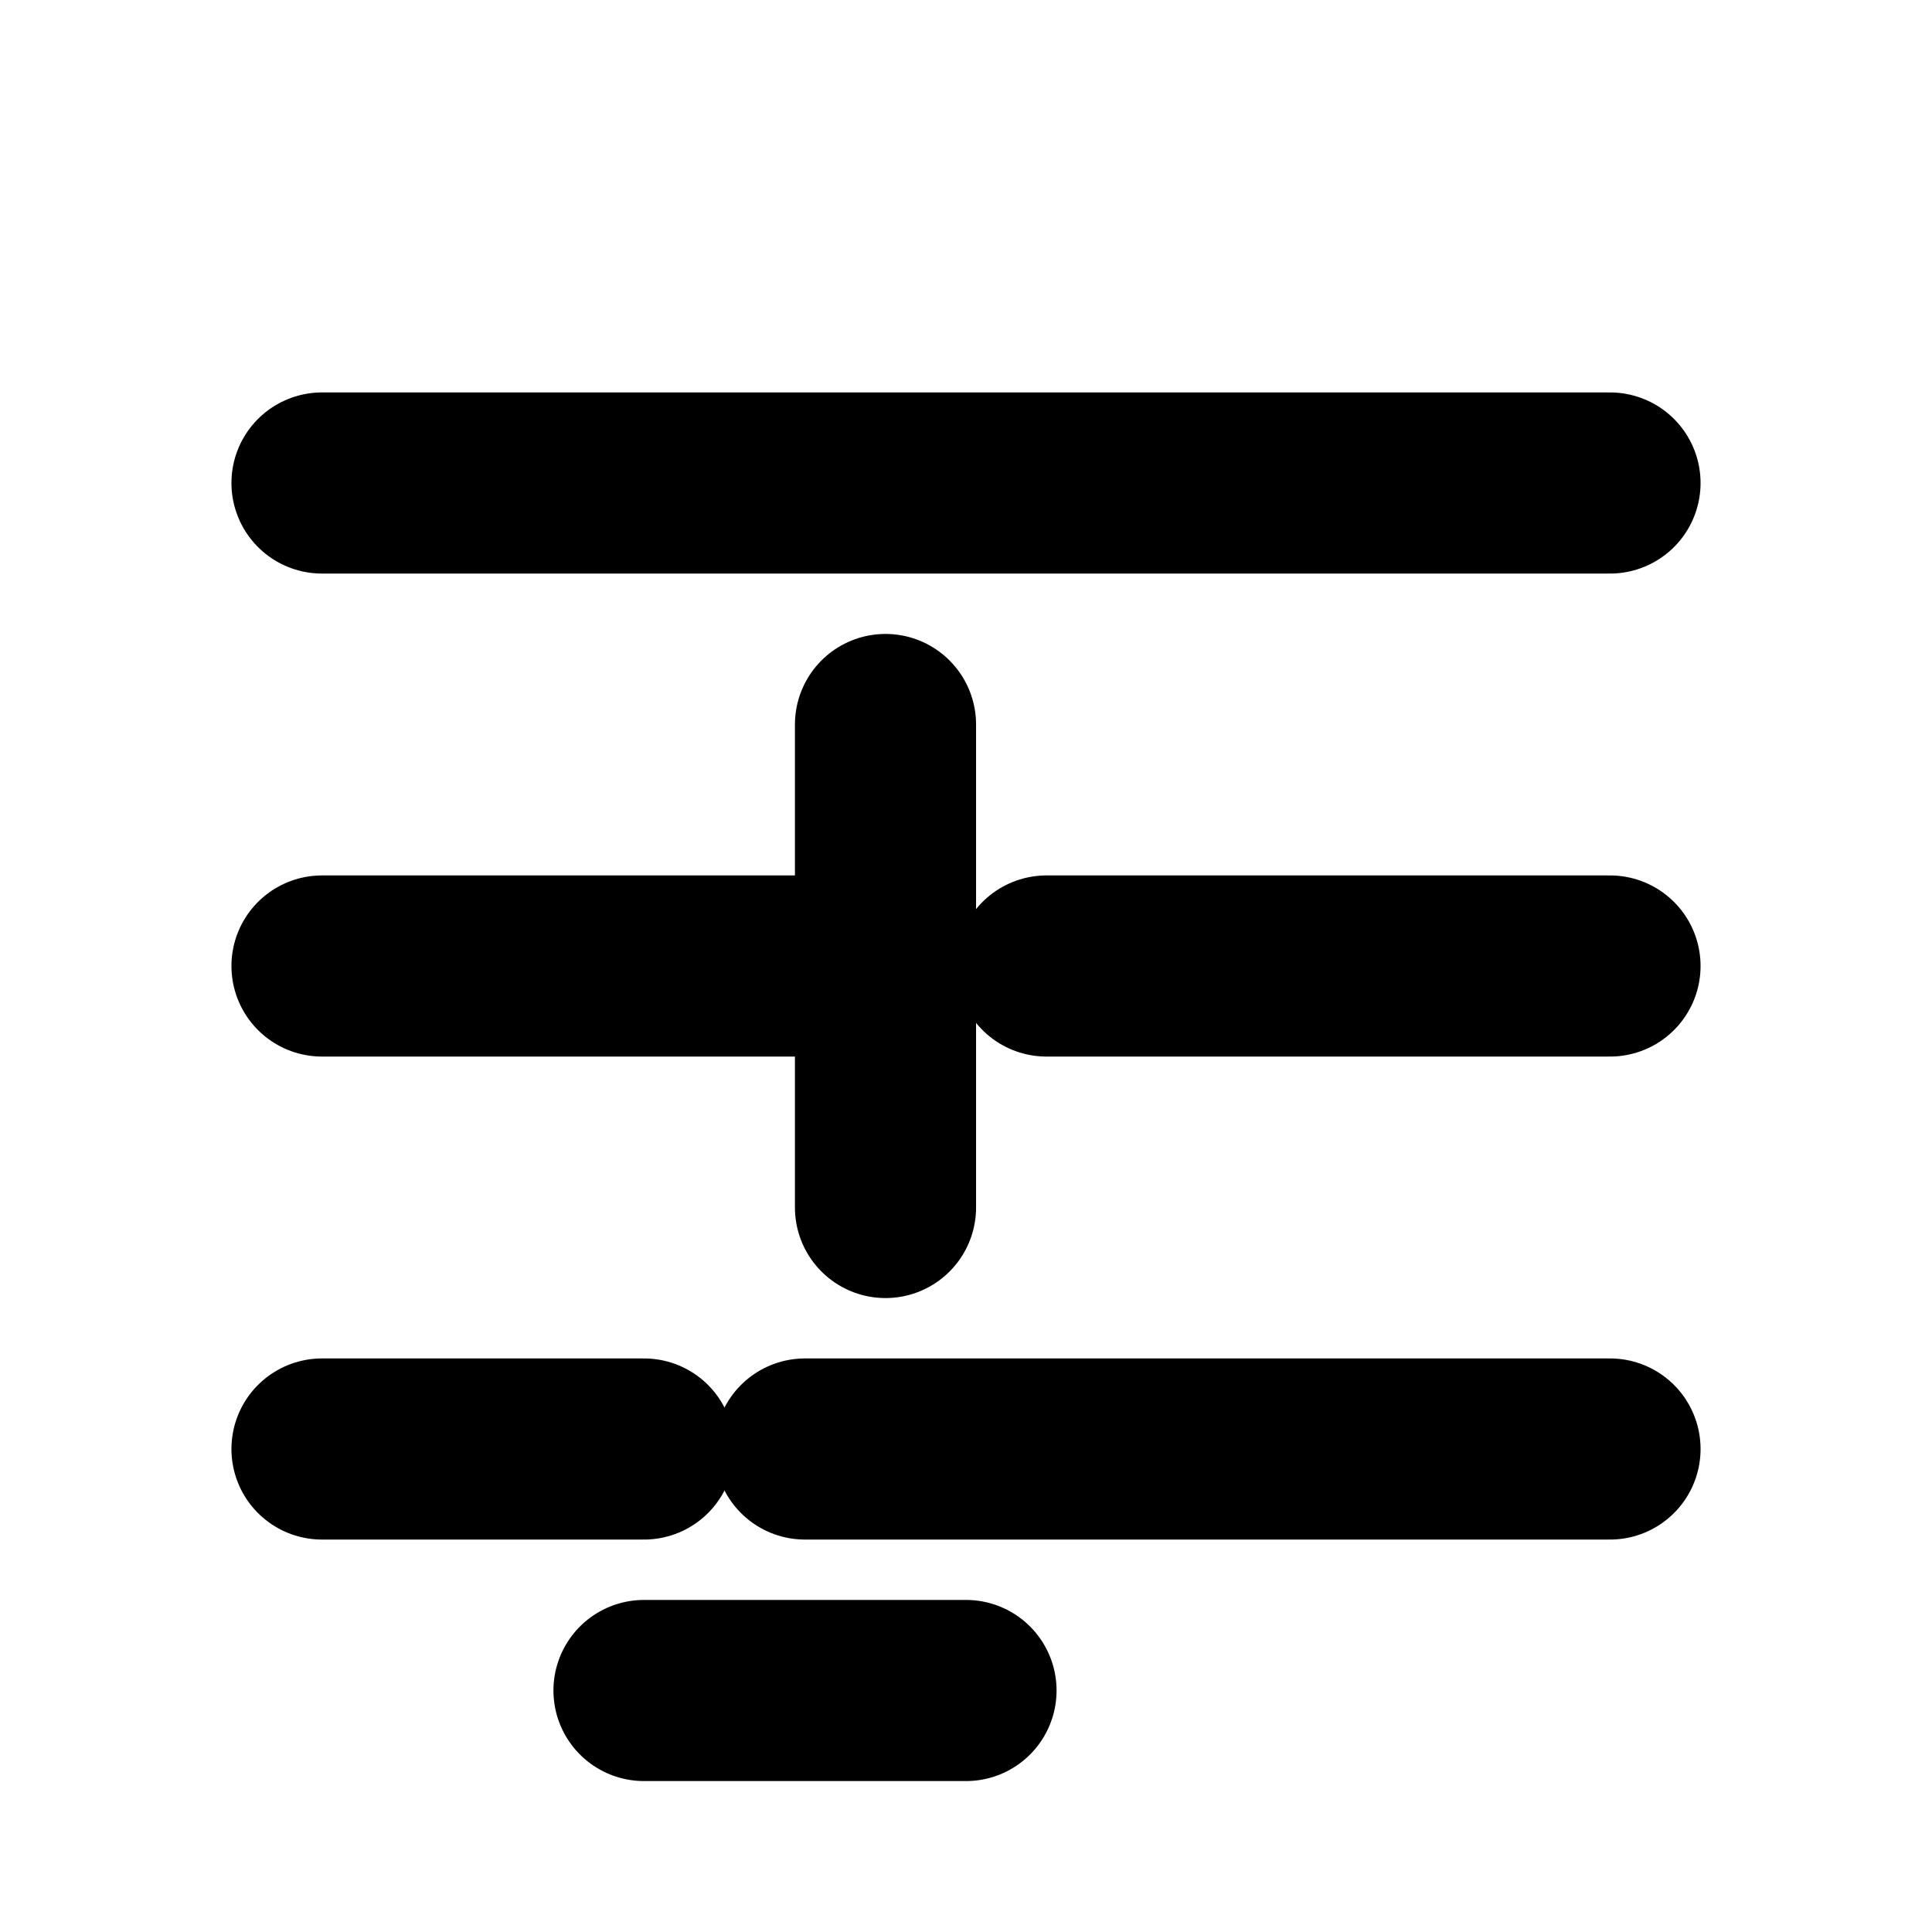
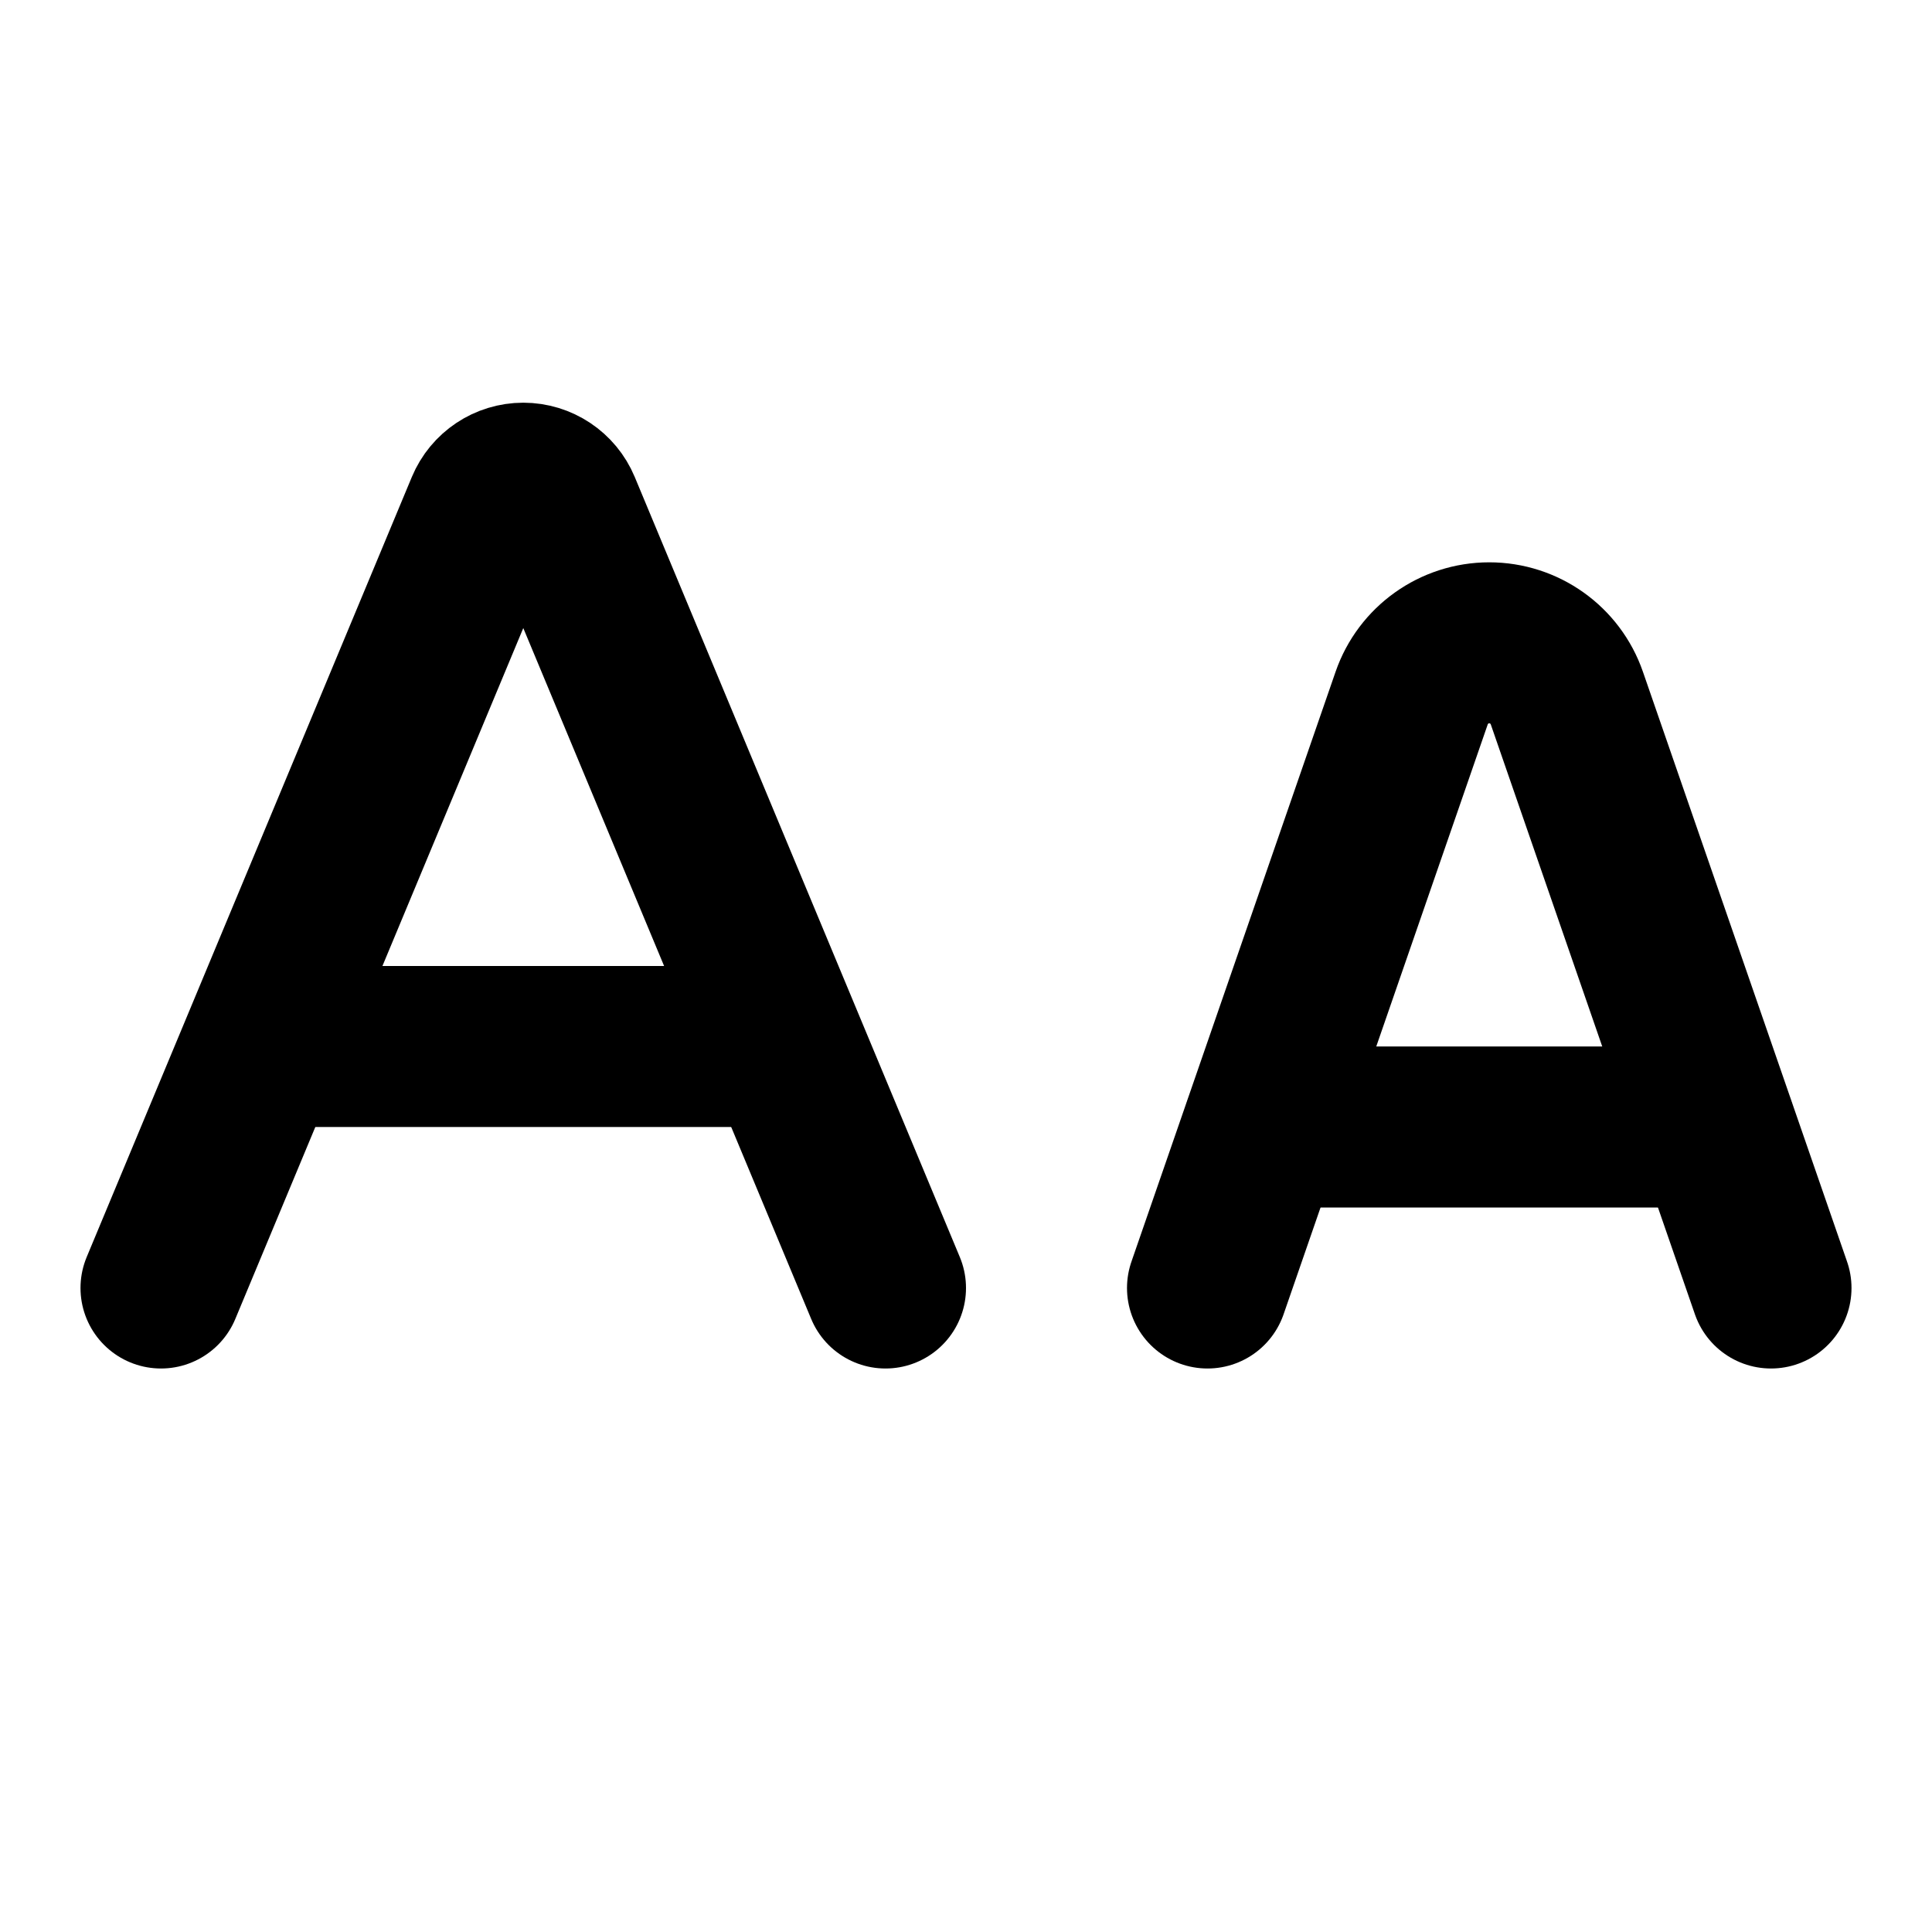
- <svg xmlns="http://www.w3.org/2000/svg" width="24" height="24" viewBox="0 0 24 24" fill="none" stroke="currentColor" stroke-width="2.25" stroke-linecap="round" stroke-linejoin="round">
-   <path d="M4 6h16" />
-   <path d="M4 12h7" />
-   <path d="M13 12h7" />
-   <path d="M4 18h4" />
-   <path d="M10 18h10" />
-   <path d="M11 9v6" />
-   <path d="M8 21h4" />
+ <svg xmlns="http://www.w3.org/2000/svg" width="24" height="24" viewBox="0 0 24 24" fill="none" stroke="currentColor" stroke-width="2" stroke-linecap="round" stroke-linejoin="round">
+   <path d="m15 16 2.536-7.328a1.02 1.02 1 0 1 1.928 0L22 16" />
+   <path d="M15.697 14h5.606" />
+   <path d="m2 16 4.039-9.69a.5.5 0 0 1 .923 0L11 16" />
+   <path d="M3.304 13h6.392" />
</svg>
